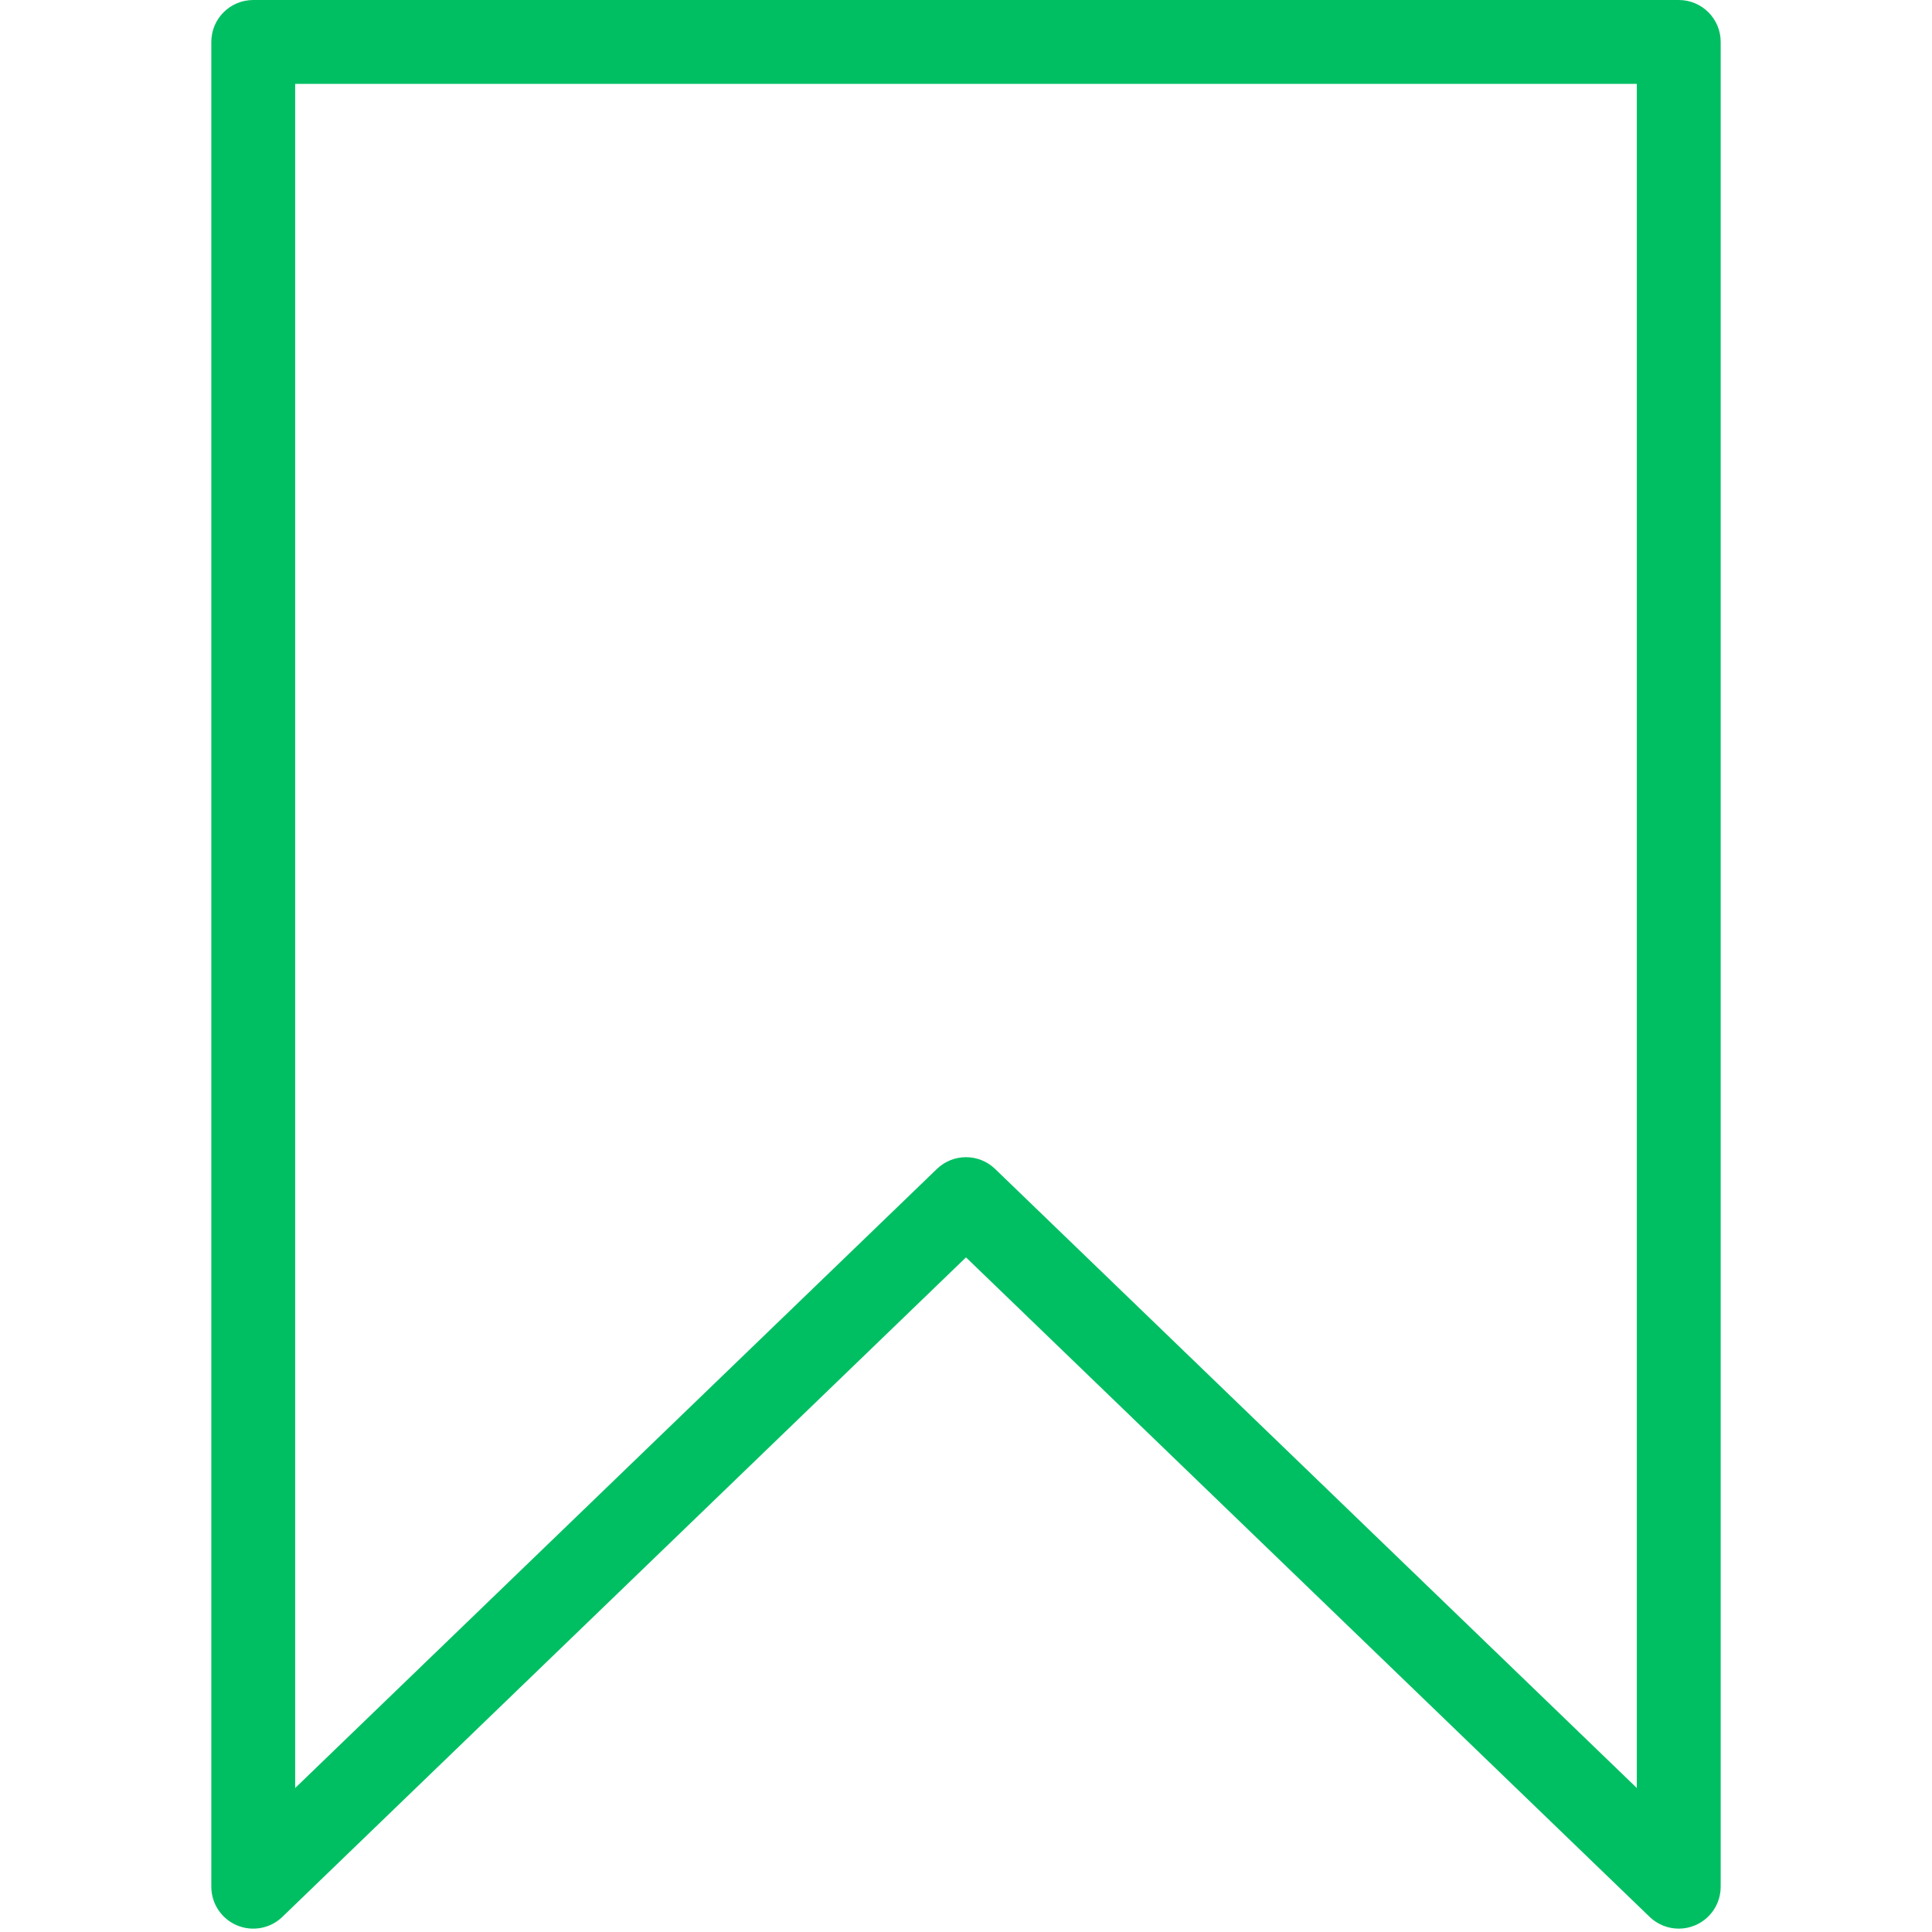
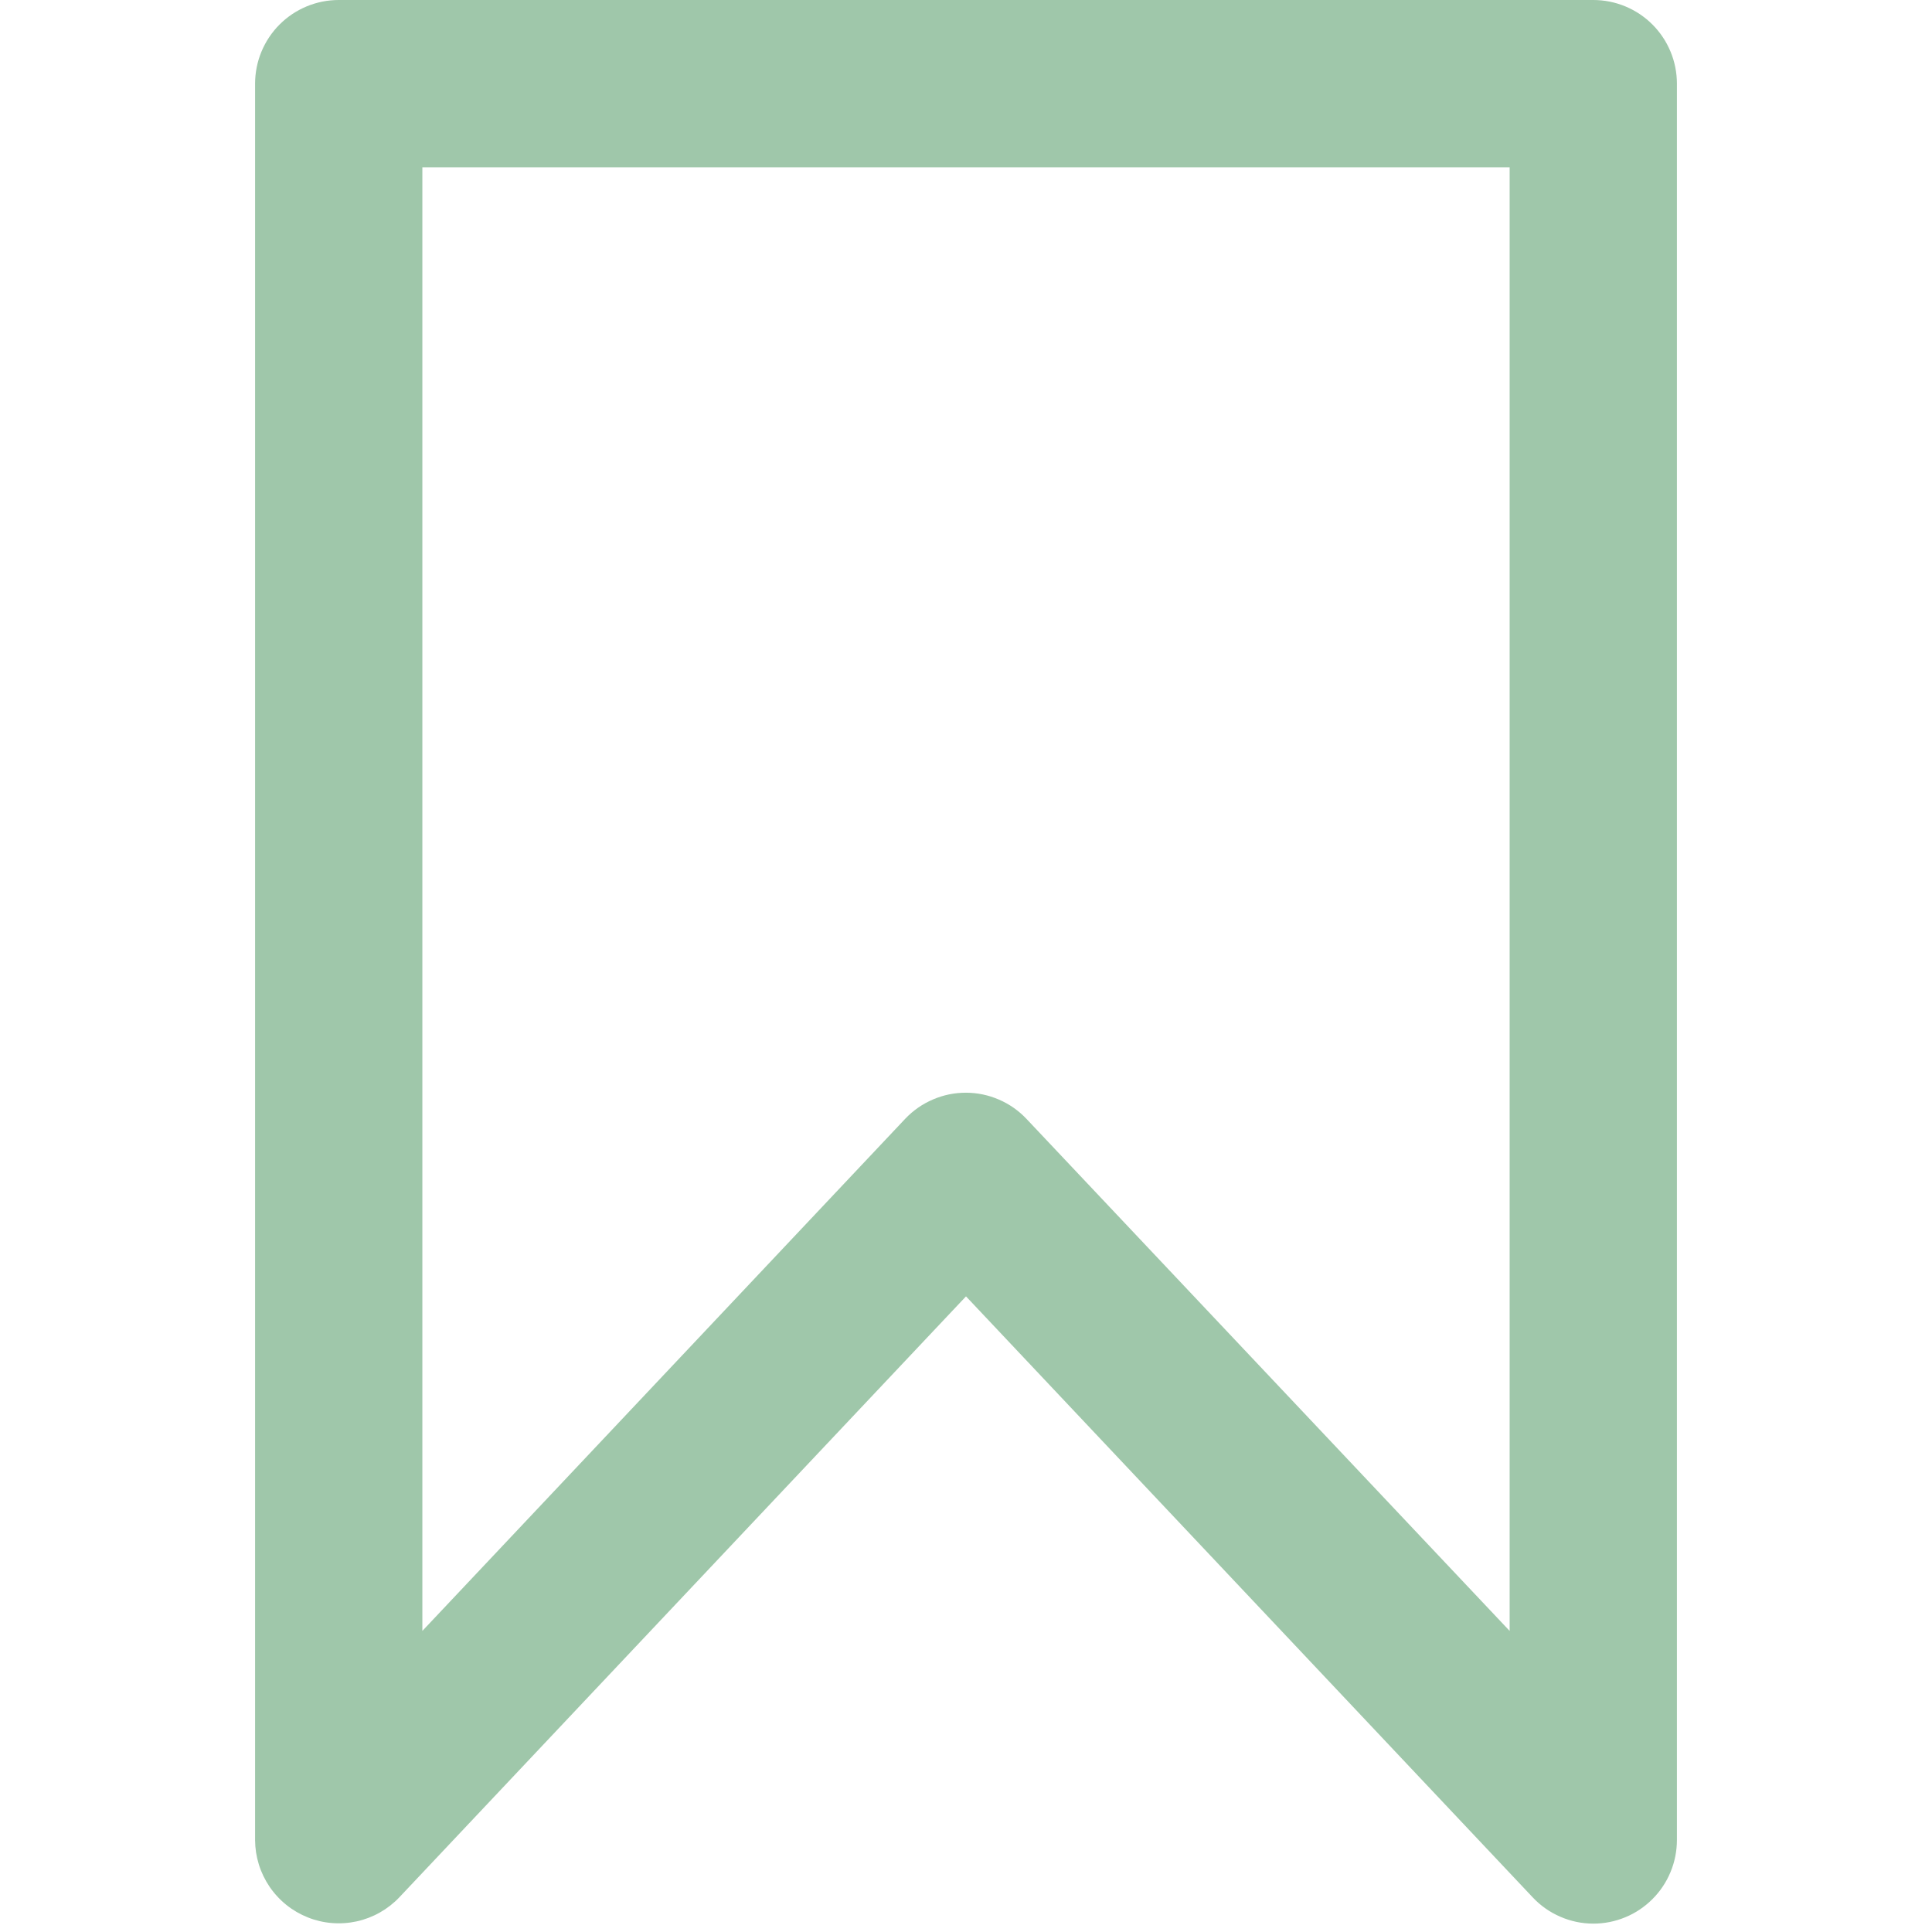
- <svg xmlns="http://www.w3.org/2000/svg" width="24" zoomAndPan="magnify" viewBox="0 0 375 375" height="24" preserveAspectRatio="xMidYMid meet" version="1.0">
+ <svg xmlns="http://www.w3.org/2000/svg" width="24" zoomAndPan="magnify" viewBox="0 0 375 375" height="24  " preserveAspectRatio="xMidYMid meet" version="1.0">
  <defs>
-     <clipPath id="cc4f43cbcf">
-       <path d="M 41.016 0 L 334 0 L 334 375 L 41.016 375 Z M 41.016 0 " clip-rule="nonzero" />
+     <clipPath id="6a25a9d181">
+       <path d="M 49 0 L 325.734 0 L 325.734 374 L 49 374 Z M 49 0 " clip-rule="nonzero" />
    </clipPath>
  </defs>
-   <g clip-path="url(#cc4f43cbcf)">
-     <path fill="#00bf63" d="M 325.848 374.348 C 323.777 374.348 321.742 373.559 320.195 372.066 L 187.5 244.055 L 54.805 372.066 C 52.453 374.336 48.977 374.977 45.973 373.699 C 42.969 372.426 41.016 369.477 41.016 366.211 L 41.016 8.137 C 41.016 3.645 44.66 0 49.152 0 L 325.848 0 C 330.34 0 333.984 3.645 333.984 8.137 L 333.984 366.211 C 333.984 369.477 332.035 372.426 329.027 373.699 C 328 374.137 326.922 374.348 325.848 374.348 Z M 187.5 224.609 C 189.535 224.609 191.574 225.371 193.148 226.891 L 317.707 347.051 L 317.707 16.277 L 57.293 16.277 L 57.293 347.051 L 181.852 226.891 C 183.426 225.371 185.465 224.609 187.5 224.609 Z M 187.5 224.609 " fill-opacity="1" fill-rule="nonzero" />
+   <g clip-path="url(#6a25a9d181)">
+     <path fill="#9fc7aa" d="M 309.254 373.375 C 307.023 373.367 304.887 372.922 302.844 372.031 C 300.797 371.145 299.012 369.887 297.484 368.262 L 187.5 251.625 L 77.516 368.262 C 76.961 368.848 76.367 369.387 75.73 369.883 C 75.094 370.379 74.426 370.824 73.727 371.219 C 73.023 371.617 72.297 371.957 71.543 372.246 C 70.789 372.535 70.02 372.766 69.234 372.938 C 68.445 373.109 67.652 373.223 66.848 373.277 C 66.043 373.332 65.242 373.328 64.438 373.262 C 63.633 373.199 62.84 373.074 62.055 372.891 C 61.27 372.707 60.504 372.469 59.754 372.168 C 59.008 371.871 58.285 371.52 57.586 371.117 C 56.891 370.711 56.227 370.258 55.598 369.754 C 54.969 369.25 54.383 368.703 53.836 368.109 C 53.285 367.52 52.785 366.891 52.332 366.227 C 51.879 365.559 51.477 364.863 51.125 364.137 C 50.777 363.414 50.48 362.664 50.242 361.895 C 50.004 361.125 49.824 360.344 49.699 359.547 C 49.578 358.75 49.516 357.949 49.512 357.145 L 49.512 16.234 C 49.512 15.703 49.539 15.172 49.59 14.645 C 49.645 14.113 49.723 13.59 49.824 13.066 C 49.93 12.547 50.059 12.031 50.211 11.52 C 50.367 11.012 50.547 10.512 50.75 10.02 C 50.953 9.531 51.18 9.051 51.43 8.582 C 51.68 8.113 51.953 7.656 52.25 7.215 C 52.543 6.773 52.859 6.348 53.199 5.934 C 53.535 5.523 53.891 5.129 54.27 4.754 C 54.645 4.379 55.039 4.023 55.449 3.684 C 55.859 3.348 56.285 3.031 56.727 2.734 C 57.168 2.441 57.625 2.168 58.094 1.918 C 58.562 1.668 59.043 1.438 59.535 1.234 C 60.027 1.031 60.527 0.852 61.035 0.699 C 61.543 0.543 62.059 0.414 62.578 0.312 C 63.102 0.207 63.625 0.129 64.156 0.078 C 64.684 0.027 65.215 0 65.746 0 L 309.254 0 C 309.785 0 310.316 0.027 310.844 0.078 C 311.375 0.129 311.898 0.207 312.422 0.312 C 312.941 0.414 313.457 0.543 313.965 0.699 C 314.473 0.852 314.973 1.031 315.465 1.234 C 315.957 1.438 316.438 1.668 316.906 1.918 C 317.375 2.168 317.832 2.441 318.273 2.734 C 318.715 3.031 319.141 3.348 319.551 3.684 C 319.961 4.023 320.355 4.379 320.73 4.754 C 321.109 5.129 321.465 5.523 321.801 5.934 C 322.141 6.348 322.457 6.773 322.75 7.215 C 323.047 7.656 323.32 8.113 323.57 8.582 C 323.82 9.051 324.047 9.531 324.25 10.02 C 324.453 10.512 324.633 11.012 324.789 11.52 C 324.941 12.031 325.07 12.547 325.176 13.066 C 325.277 13.59 325.355 14.113 325.41 14.645 C 325.461 15.172 325.488 15.703 325.488 16.234 L 325.488 357.145 C 325.488 357.676 325.461 358.203 325.41 358.734 C 325.355 359.262 325.277 359.789 325.176 360.309 C 325.07 360.832 324.941 361.348 324.789 361.855 C 324.633 362.363 324.453 362.863 324.25 363.355 C 324.047 363.848 323.82 364.328 323.57 364.797 C 323.32 365.266 323.047 365.719 322.75 366.16 C 322.457 366.605 322.141 367.031 321.801 367.441 C 321.465 367.852 321.109 368.246 320.73 368.621 C 320.355 368.996 319.961 369.355 319.551 369.691 C 319.141 370.027 318.715 370.344 318.273 370.641 C 317.832 370.938 317.375 371.211 316.906 371.461 C 316.438 371.711 315.957 371.938 315.465 372.141 C 314.973 372.344 314.473 372.523 313.965 372.676 C 313.457 372.832 312.941 372.961 312.422 373.066 C 311.898 373.168 311.375 373.246 310.844 373.297 C 310.316 373.352 309.785 373.375 309.254 373.375 Z M 187.5 212.094 C 189.73 212.102 191.867 212.551 193.91 213.438 C 195.957 214.328 197.742 215.582 199.27 217.207 L 293.02 316.559 L 293.02 32.469 L 81.98 32.469 L 81.98 316.559 L 175.73 217.125 C 177.266 215.516 179.055 214.277 181.098 213.402 C 183.145 212.527 185.277 212.09 187.5 212.094 Z M 187.5 212.094 " fill-opacity="1" fill-rule="nonzero" />
  </g>
</svg>
